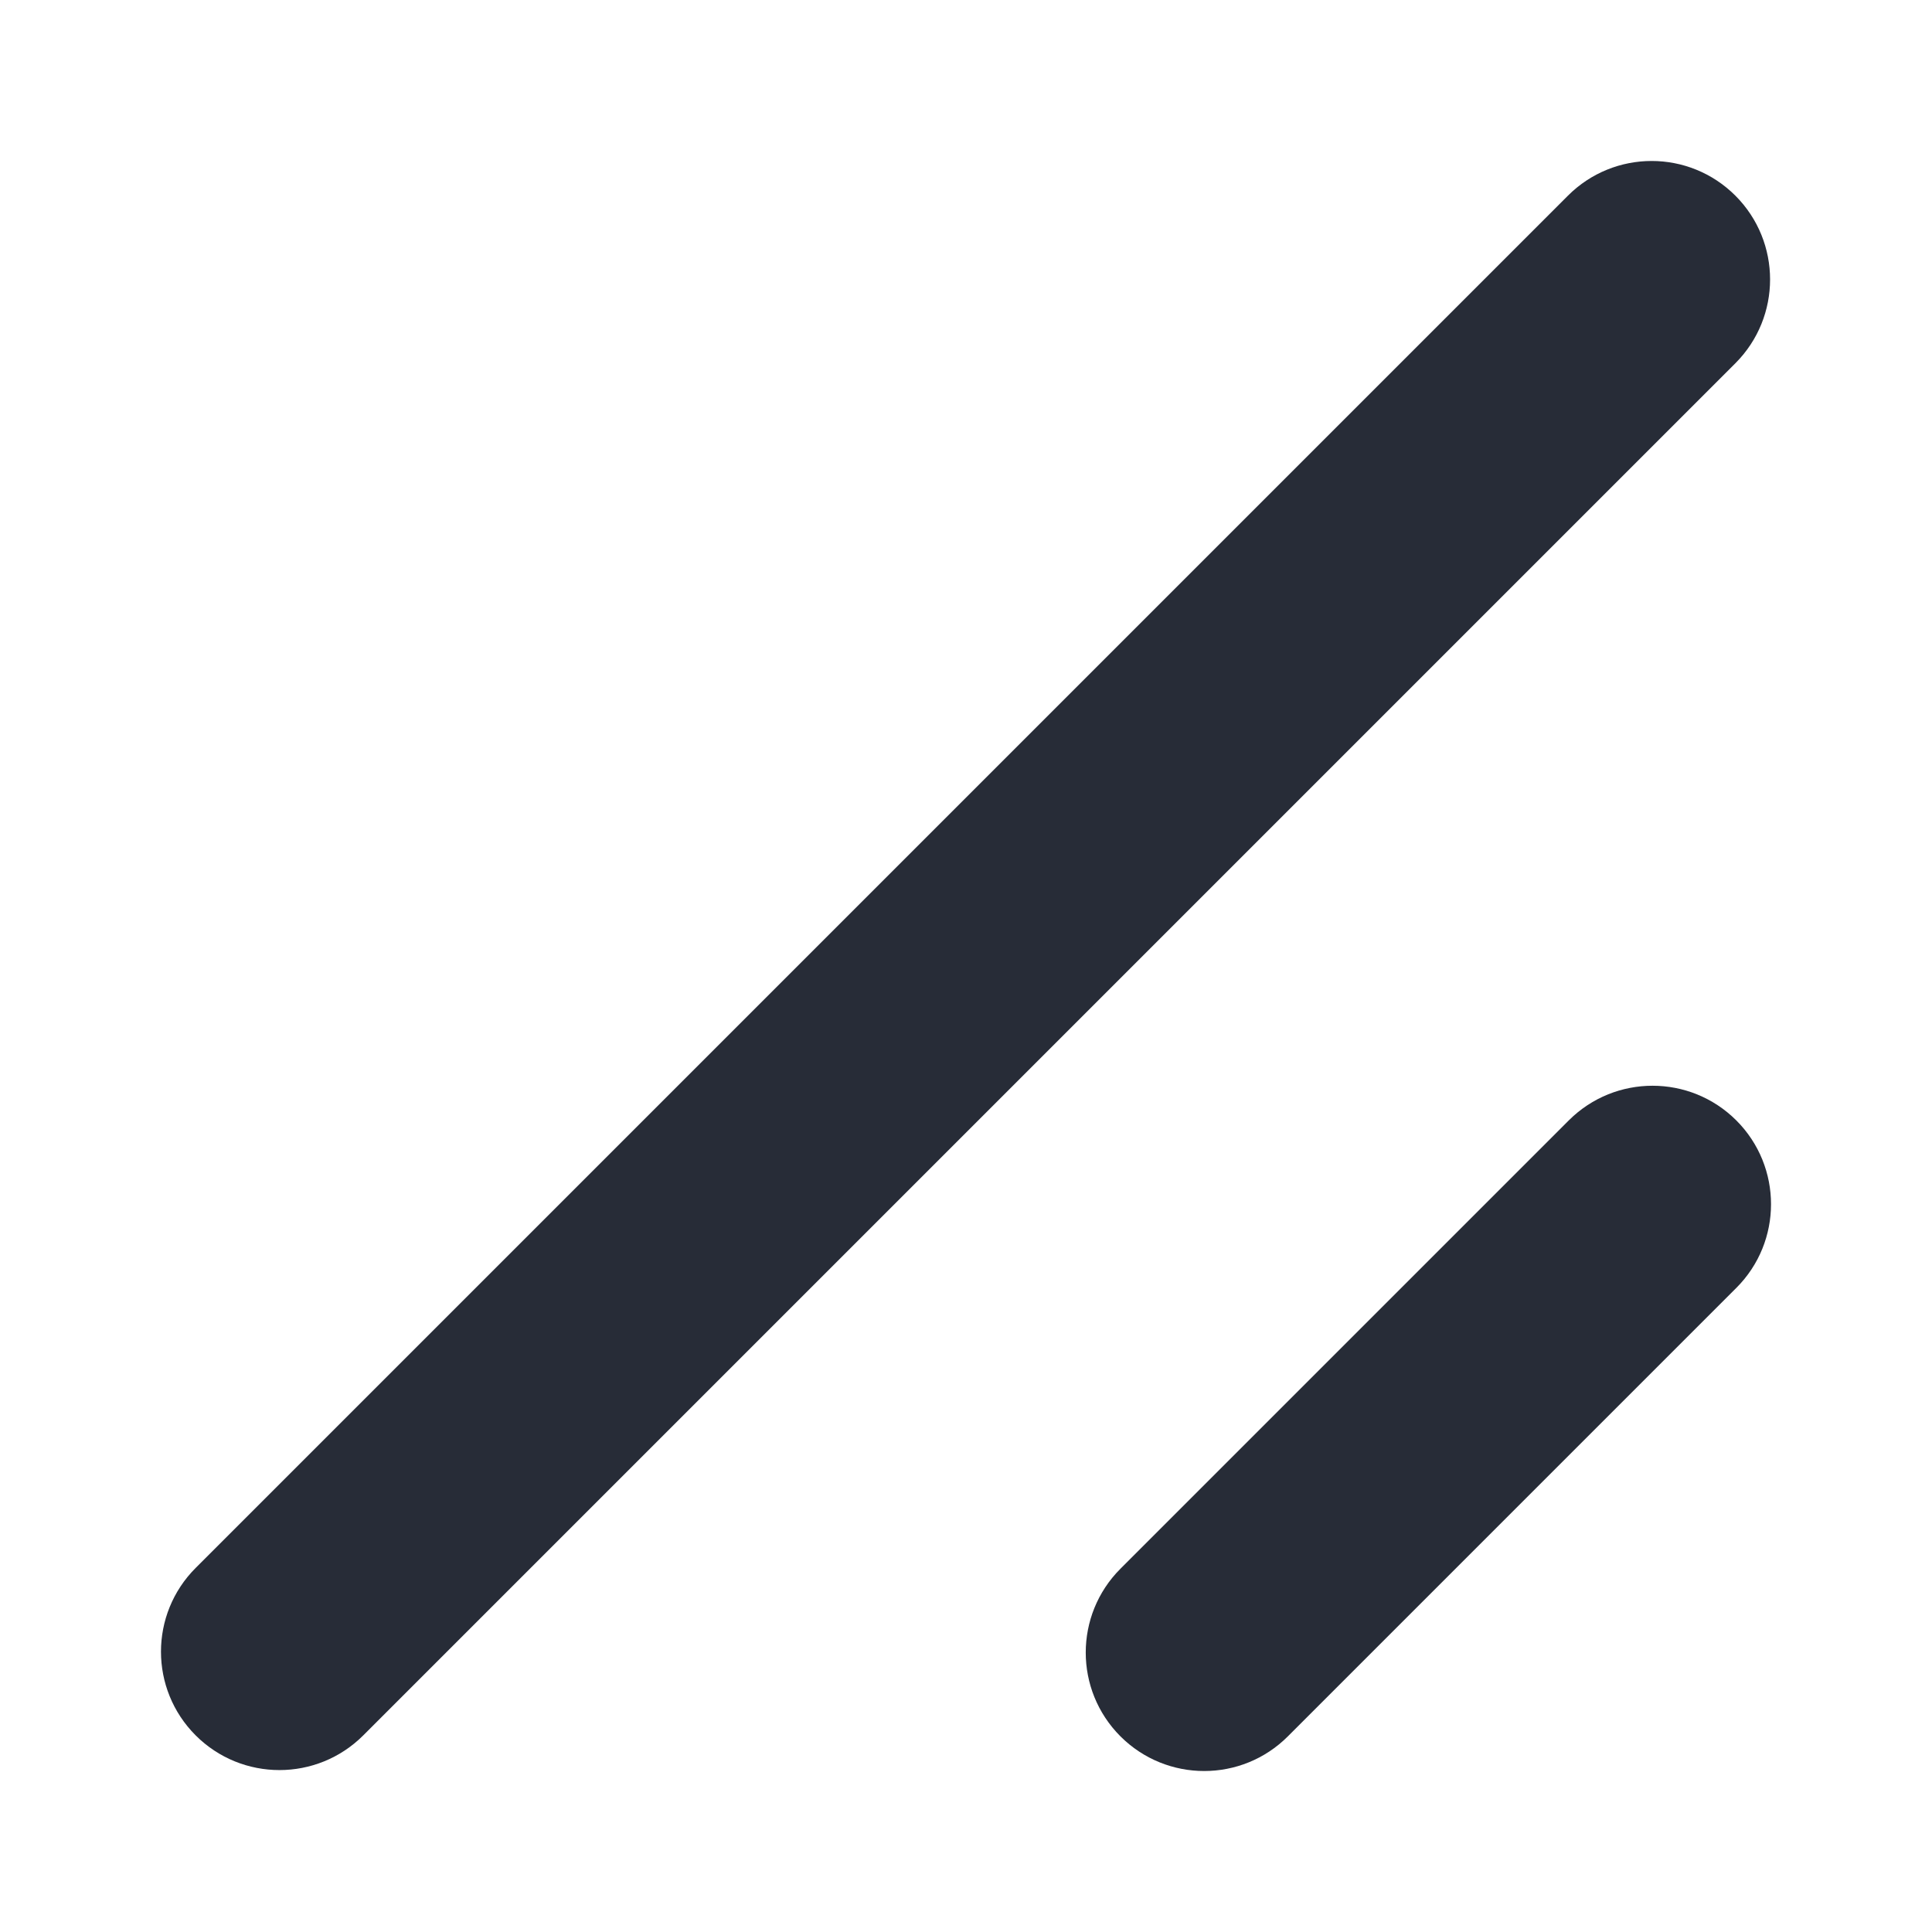
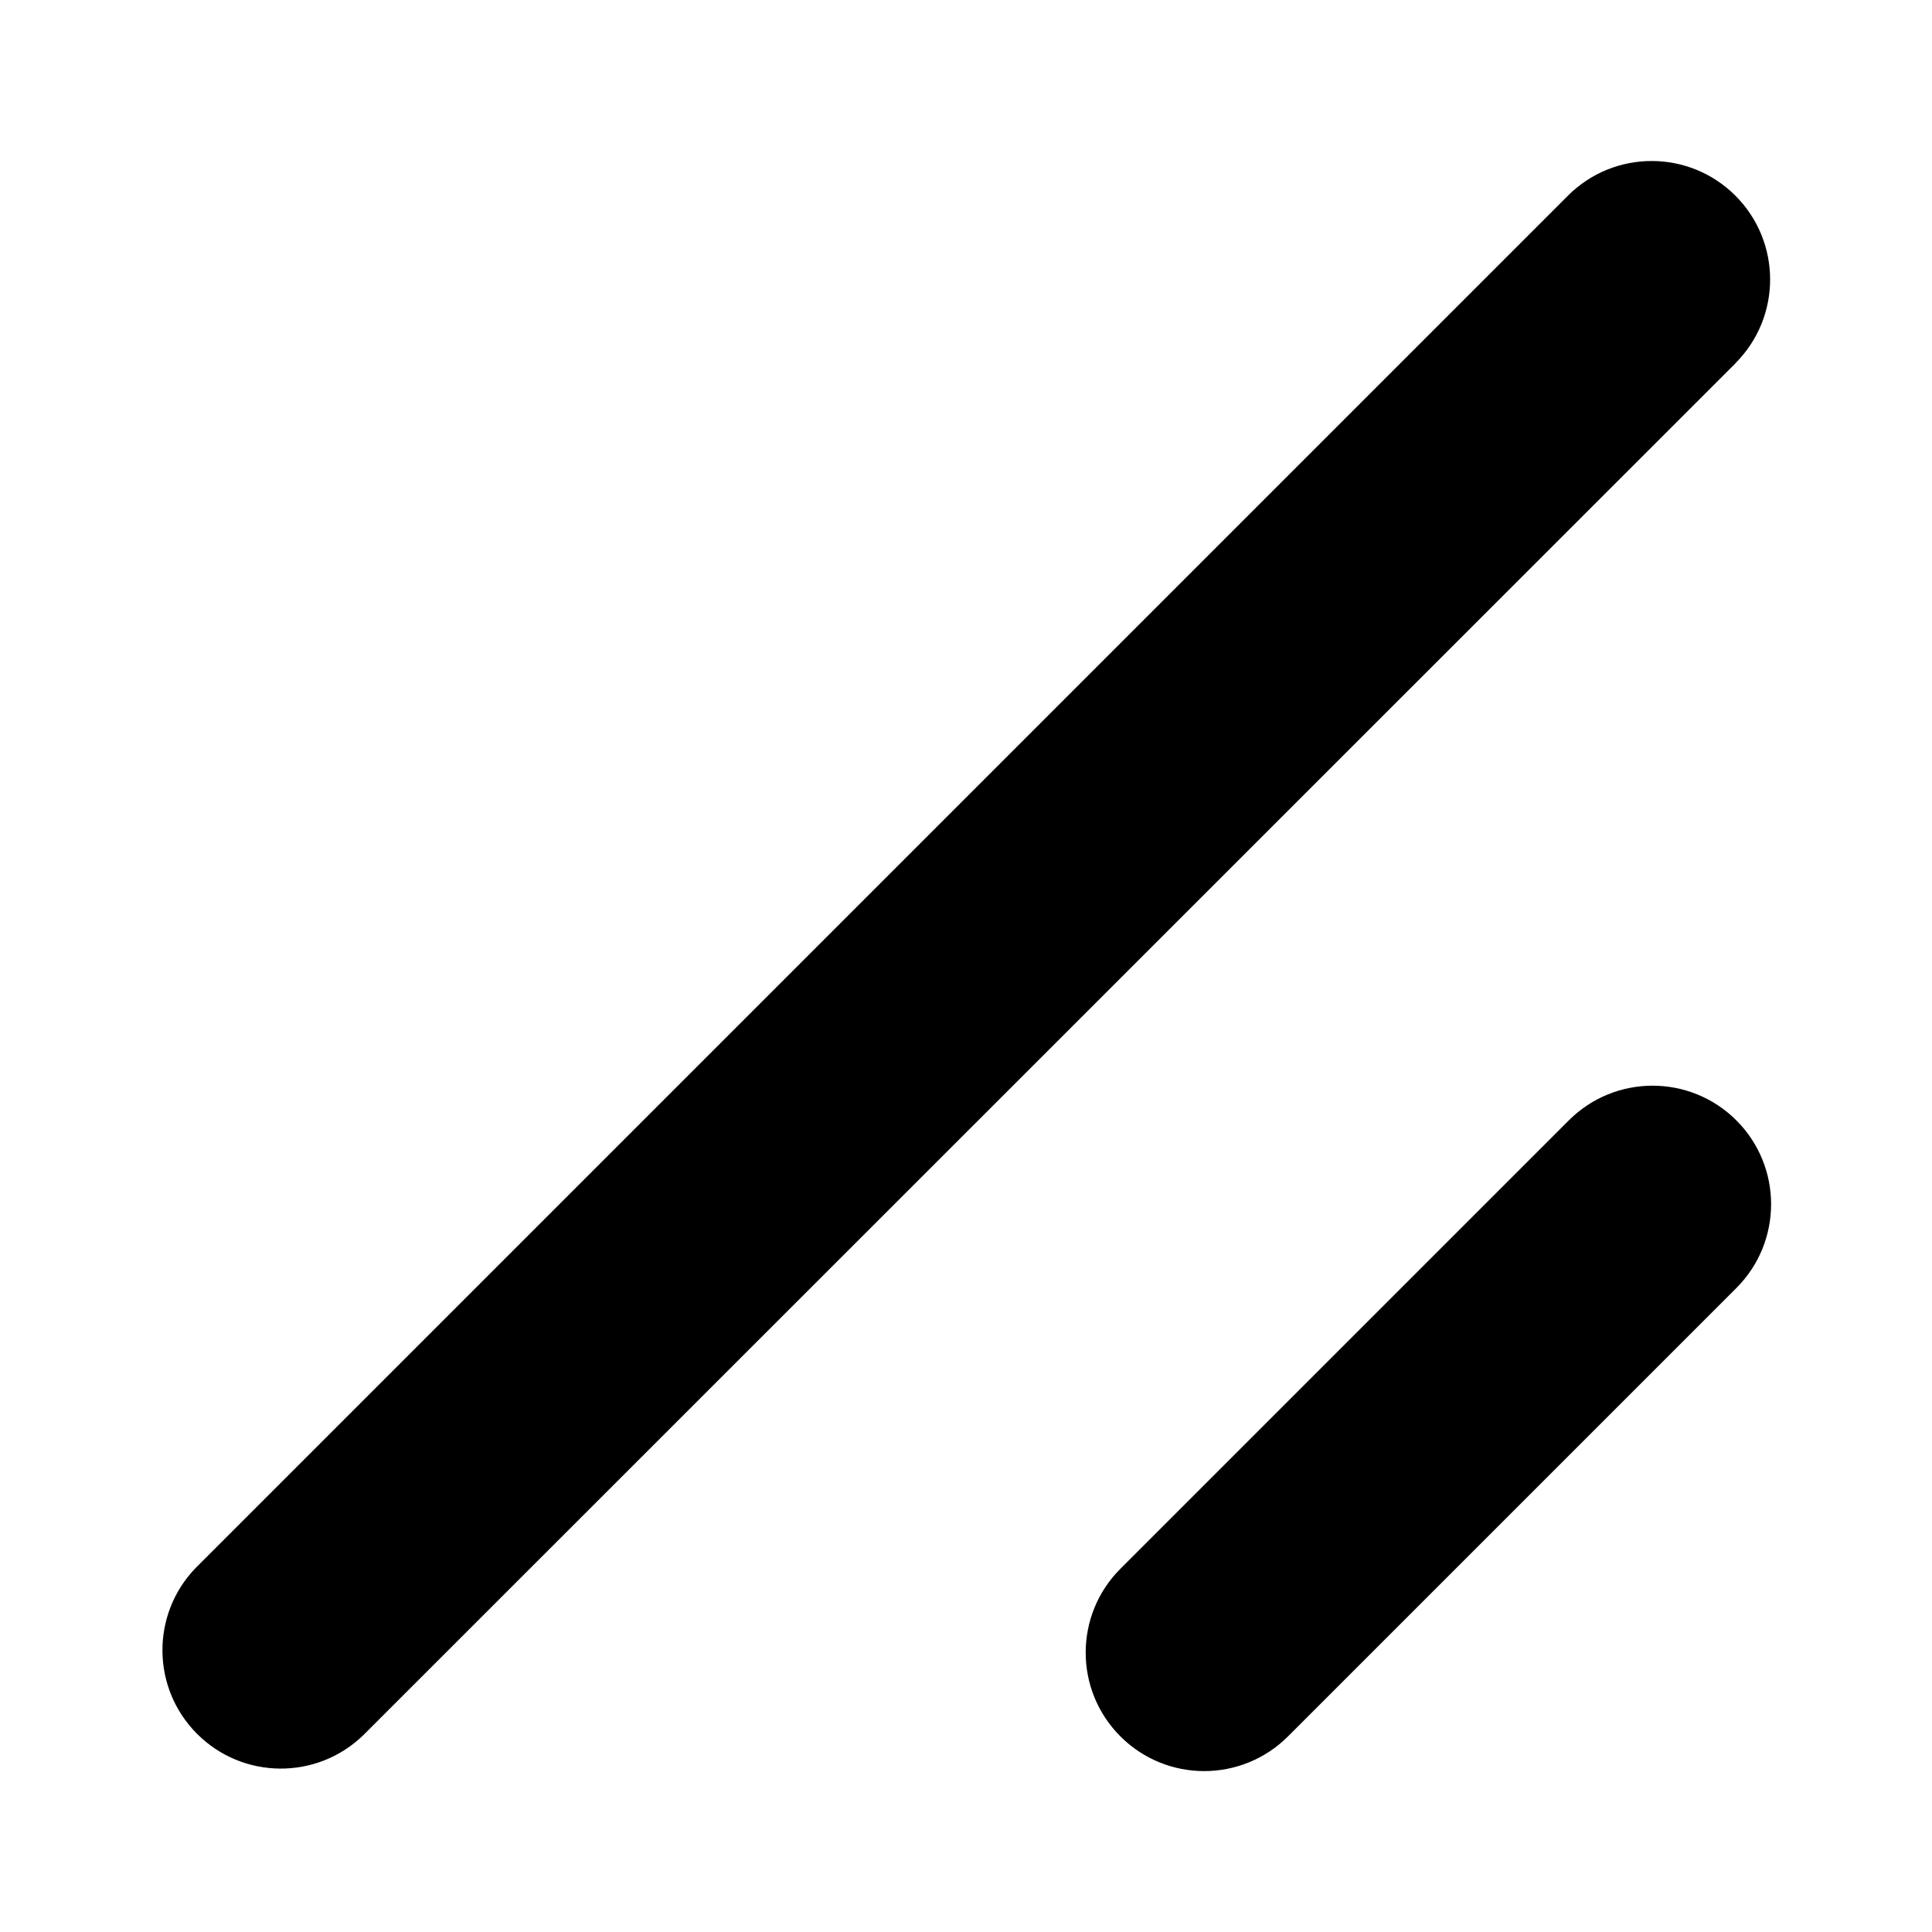
- <svg xmlns="http://www.w3.org/2000/svg" width="24" height="24" viewBox="0 0 24 24" fill="none">
-   <path d="M21.558 4.512C22.132 3.937 22.132 3.006 21.558 2.431C20.983 1.856 20.052 1.856 19.477 2.431L2.431 19.477C1.856 20.052 1.856 20.983 2.431 21.558C3.006 22.132 3.937 22.132 4.512 21.558L21.558 4.512Z" fill="#272C37" />
-   <path d="M21.569 15.999C22.144 15.425 22.144 14.493 21.569 13.918C20.994 13.344 20.063 13.344 19.488 13.918L13.918 19.488C13.344 20.063 13.344 20.994 13.918 21.569C14.493 22.144 15.425 22.144 15.999 21.569L21.569 15.999Z" fill="#272C37" />
+ <svg xmlns="http://www.w3.org/2000/svg" width="24" height="24">
+   <path d="M21.558 4.512a1.471 1.471 0 1 0-2.081-2.081L2.431 19.477a1.471 1.471 0 0 0 2.08 2.08L21.559 4.513ZM21.57 16a1.472 1.472 0 0 0-2.082-2.082l-5.57 5.57A1.471 1.471 0 0 0 16 21.57L21.57 16Z" />
</svg>
